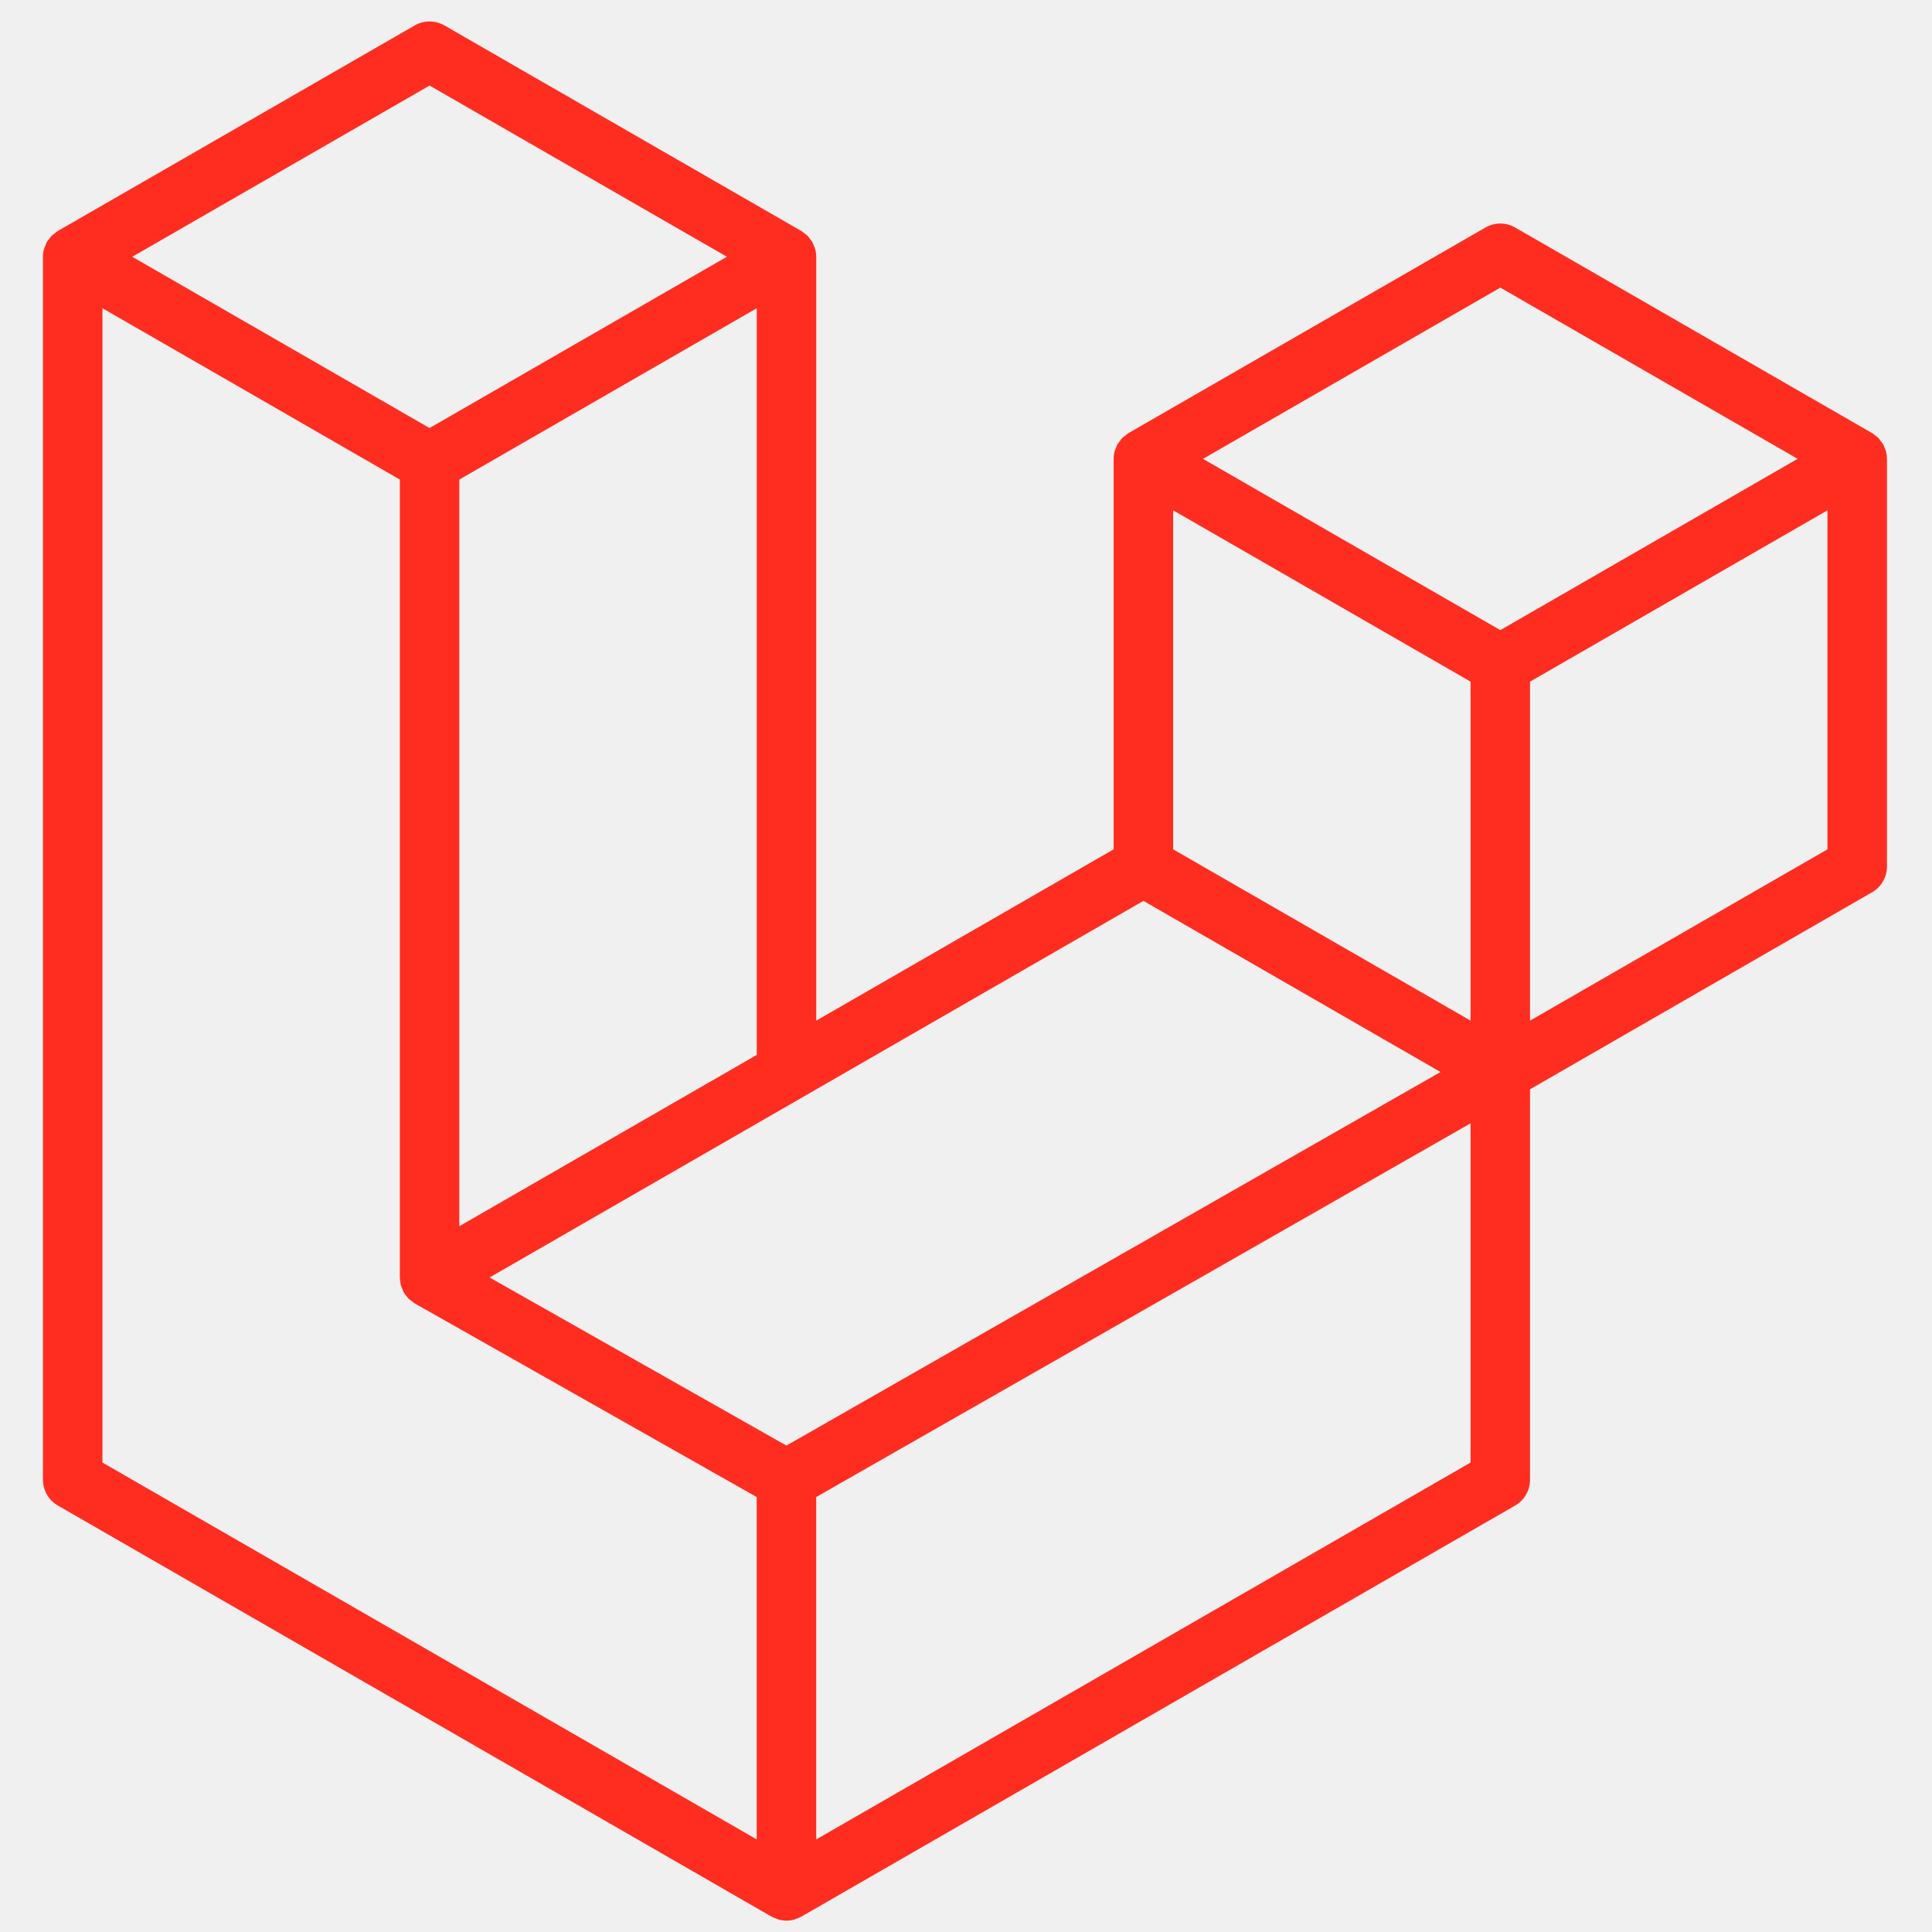
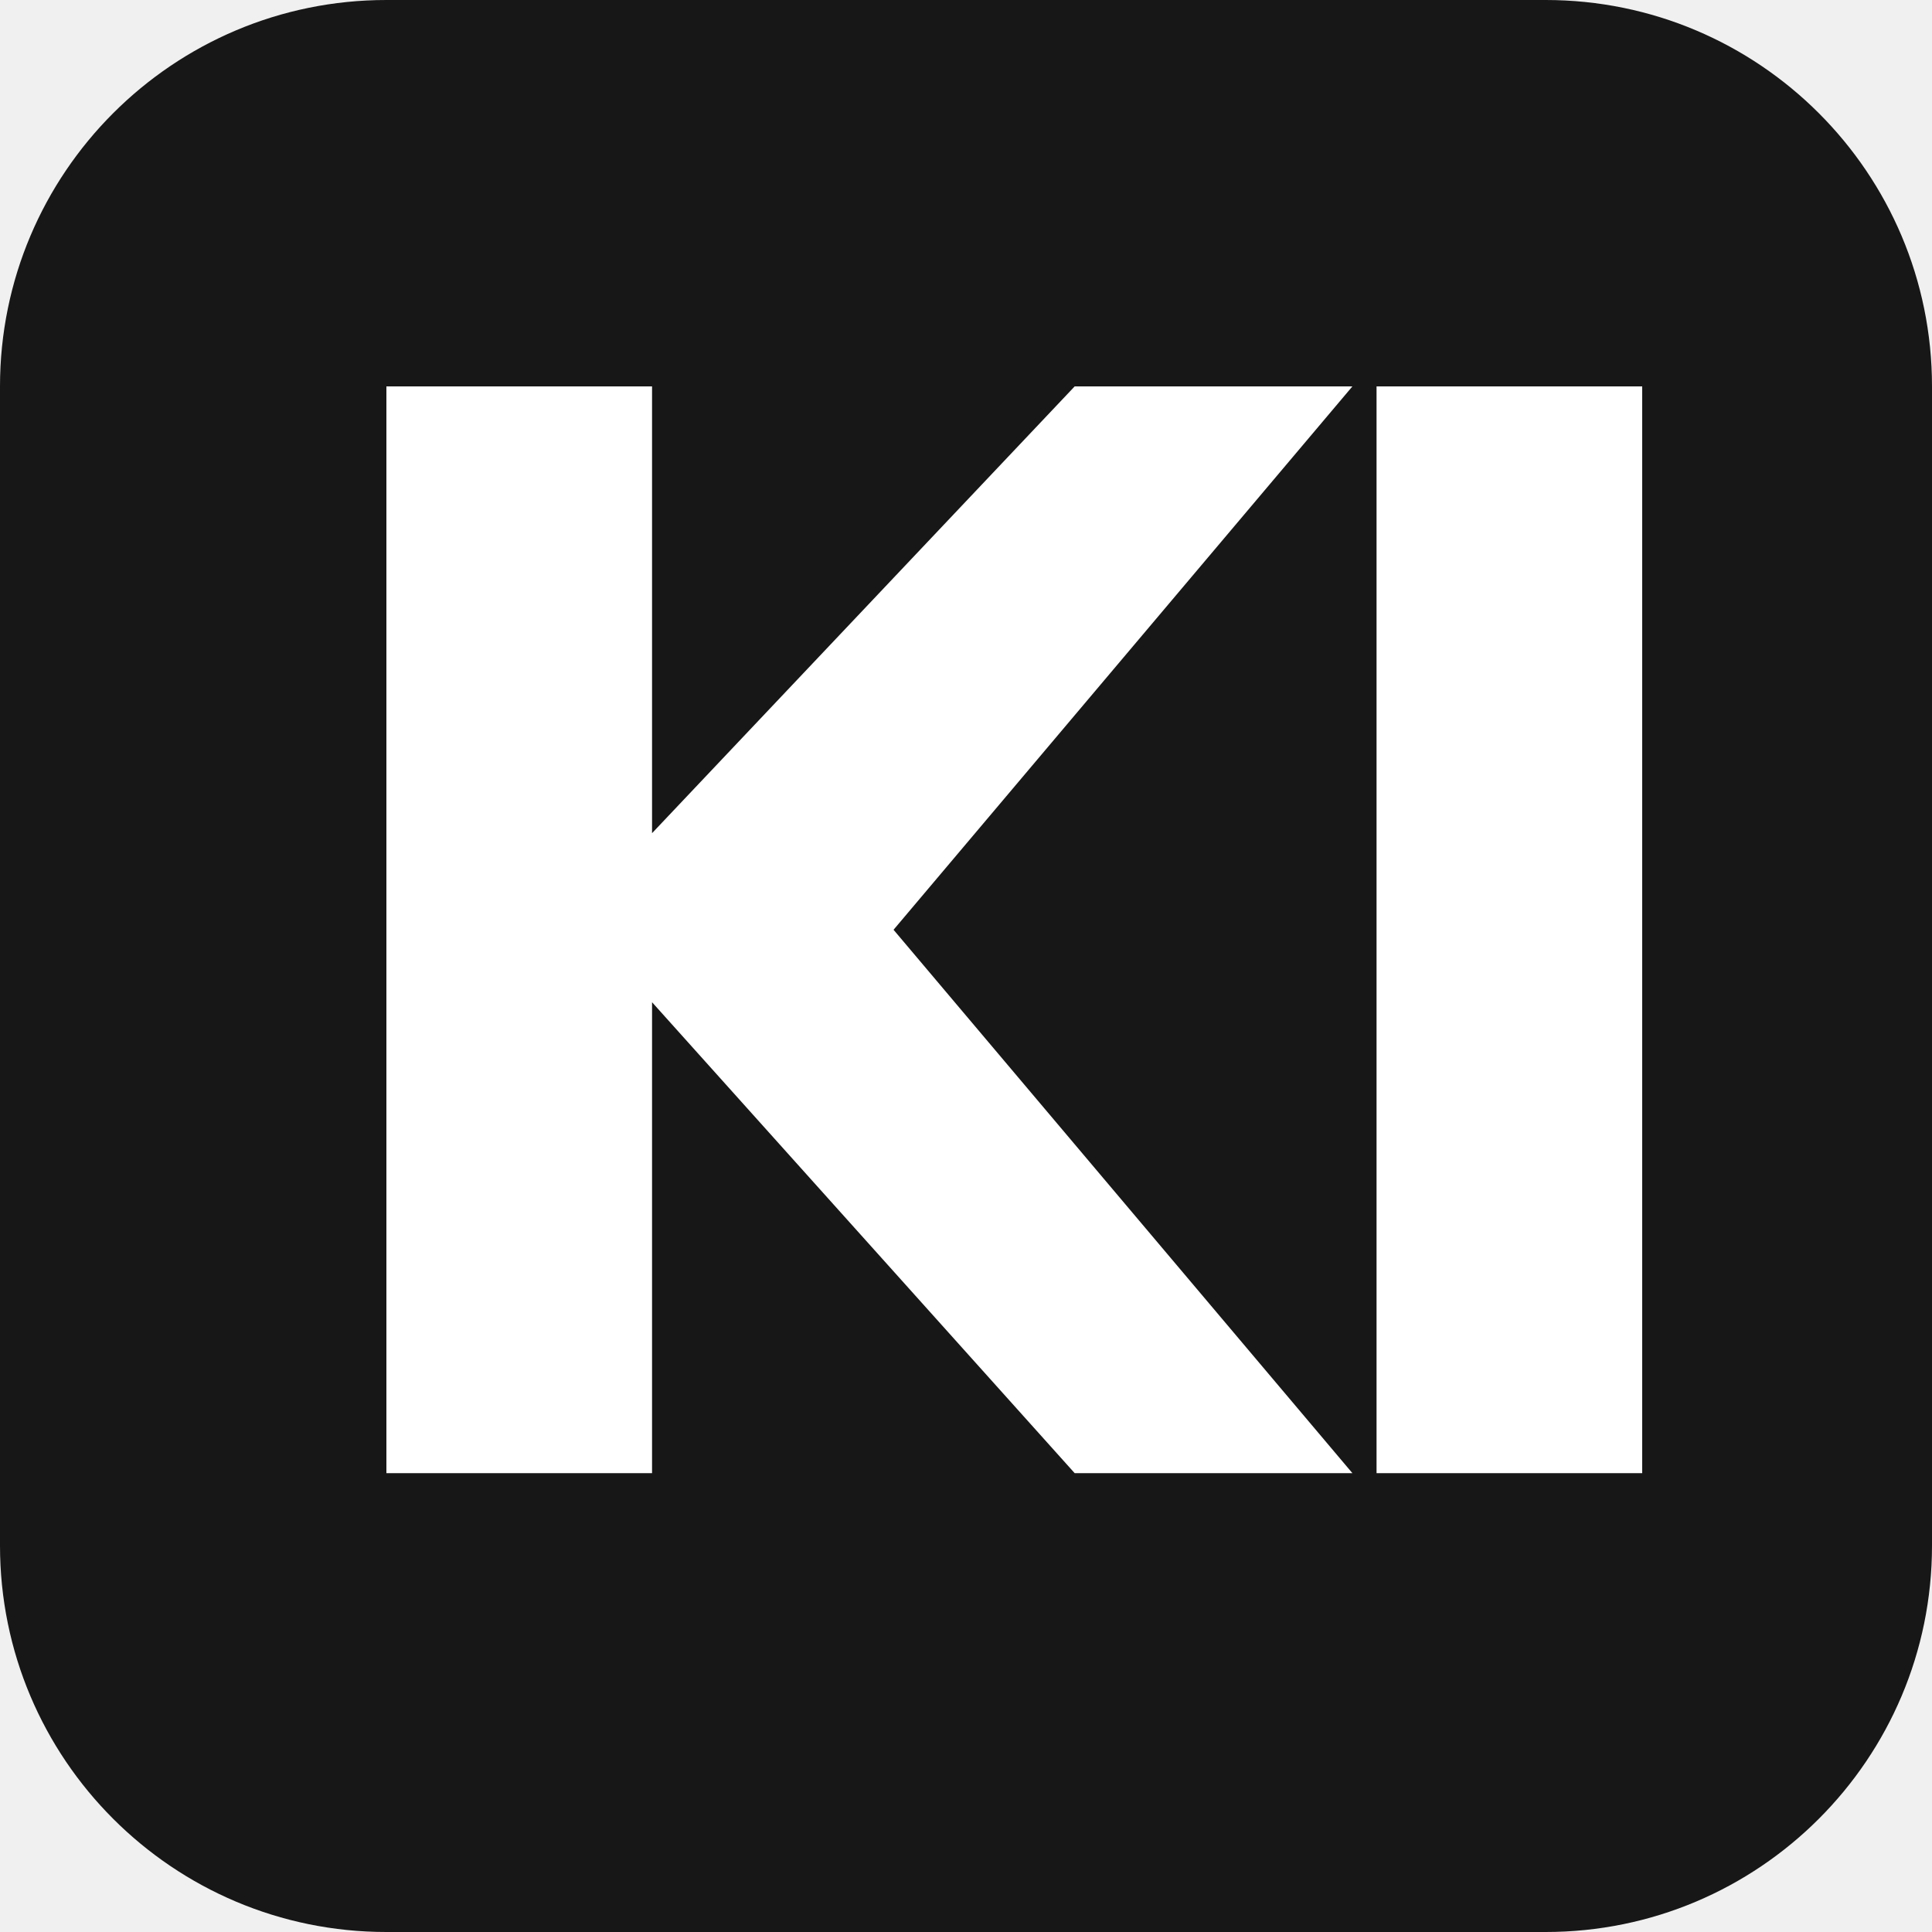
- <svg xmlns="http://www.w3.org/2000/svg" width="166" height="166" viewBox="0 0 166 166" fill="none">
-   <path fill-rule="evenodd" clip-rule="evenodd" d="M162.041 38.759C162.099 38.977 162.129 39.201 162.13 39.426V74.452C162.13 74.902 162.011 75.344 161.786 75.733C161.561 76.122 161.237 76.444 160.847 76.668L131.462 93.594V127.141C131.462 128.054 130.977 128.897 130.186 129.357L68.847 164.683C68.707 164.763 68.554 164.814 68.401 164.868C68.343 164.887 68.289 164.922 68.228 164.938C67.8 165.051 67.349 165.051 66.92 164.938C66.85 164.919 66.786 164.881 66.719 164.855C66.579 164.804 66.432 164.76 66.298 164.683L4.972 129.357C4.583 129.133 4.259 128.81 4.034 128.421C3.808 128.032 3.69 127.591 3.689 127.141L3.689 22.063C3.689 21.834 3.721 21.61 3.779 21.393C3.798 21.32 3.843 21.253 3.868 21.179C3.916 21.045 3.961 20.908 4.031 20.783C4.079 20.7 4.149 20.633 4.206 20.557C4.28 20.454 4.347 20.349 4.433 20.26C4.506 20.186 4.602 20.132 4.685 20.068C4.778 19.992 4.861 19.909 4.966 19.848L35.633 2.185C36.022 1.961 36.462 1.844 36.91 1.844C37.358 1.844 37.798 1.961 38.186 2.185L68.851 19.848H68.857C68.959 19.912 69.045 19.992 69.138 20.065C69.221 20.129 69.313 20.186 69.387 20.257C69.476 20.349 69.54 20.454 69.616 20.557C69.671 20.633 69.744 20.7 69.789 20.783C69.862 20.911 69.904 21.045 69.955 21.179C69.98 21.253 70.025 21.32 70.044 21.396C70.103 21.614 70.133 21.838 70.133 22.063V87.694L95.686 72.974V39.423C95.686 39.2 95.718 38.973 95.775 38.759C95.798 38.683 95.839 38.615 95.865 38.542C95.916 38.408 95.96 38.271 96.031 38.146C96.079 38.063 96.149 37.996 96.203 37.92C96.279 37.818 96.343 37.712 96.433 37.623C96.506 37.549 96.599 37.495 96.681 37.431C96.777 37.355 96.86 37.272 96.962 37.211L127.633 19.548C128.021 19.324 128.461 19.206 128.91 19.206C129.358 19.206 129.798 19.324 130.186 19.548L160.85 37.211C160.959 37.275 161.042 37.355 161.137 37.428C161.217 37.492 161.31 37.549 161.383 37.62C161.473 37.712 161.536 37.818 161.613 37.92C161.67 37.996 161.741 38.063 161.785 38.146C161.859 38.271 161.9 38.408 161.951 38.542C161.98 38.615 162.021 38.683 162.041 38.759ZM157.018 72.974V43.848L146.287 50.028L131.462 58.568V87.694L157.021 72.974H157.018ZM126.354 125.663V96.518L111.771 104.85L70.13 128.626V158.046L126.354 125.663ZM8.801 26.485V125.663L65.018 158.043V128.629L35.649 112L35.64 111.994L35.627 111.988C35.528 111.93 35.445 111.847 35.353 111.777C35.273 111.713 35.18 111.662 35.11 111.592L35.104 111.582C35.021 111.502 34.963 111.403 34.893 111.314C34.829 111.228 34.753 111.154 34.702 111.065L34.699 111.055C34.641 110.96 34.606 110.845 34.565 110.736C34.523 110.64 34.469 110.551 34.443 110.449C34.411 110.328 34.405 110.197 34.392 110.072C34.379 109.976 34.354 109.881 34.354 109.785V109.778V41.205L19.532 32.662L8.801 26.485ZM36.913 7.35L11.364 22.063L36.907 36.777L62.453 22.06L36.907 7.35H36.913ZM50.2 99.174L65.022 90.637V26.485L54.291 32.665L39.466 41.205V105.357L50.2 99.174ZM128.91 24.713L103.363 39.426L128.91 54.14L154.453 39.423L128.91 24.713ZM126.354 58.568L111.529 50.028L100.798 43.848V72.974L115.619 81.511L126.354 87.694V58.568ZM67.571 124.205L105.042 102.803L123.772 92.109L98.245 77.405L68.854 94.334L42.066 109.762L67.571 124.205Z" fill="#FF2D20" />
+ <svg xmlns="http://www.w3.org/2000/svg" viewBox="0 0 40 40" fill="none">
+   <rect width="40" height="40" rx="8" fill="#171717" />
+   <path fill="#ffffff" fill-rule="evenodd" clip-rule="evenodd" d="M8 8h5.5v9.25L22.25 8H28l-9.5 11.25L28 30.5h-5.75L13.5 20.75V30.5H8V8zm20.5 0H34v22.5h-5.5V8z" />
</svg>
